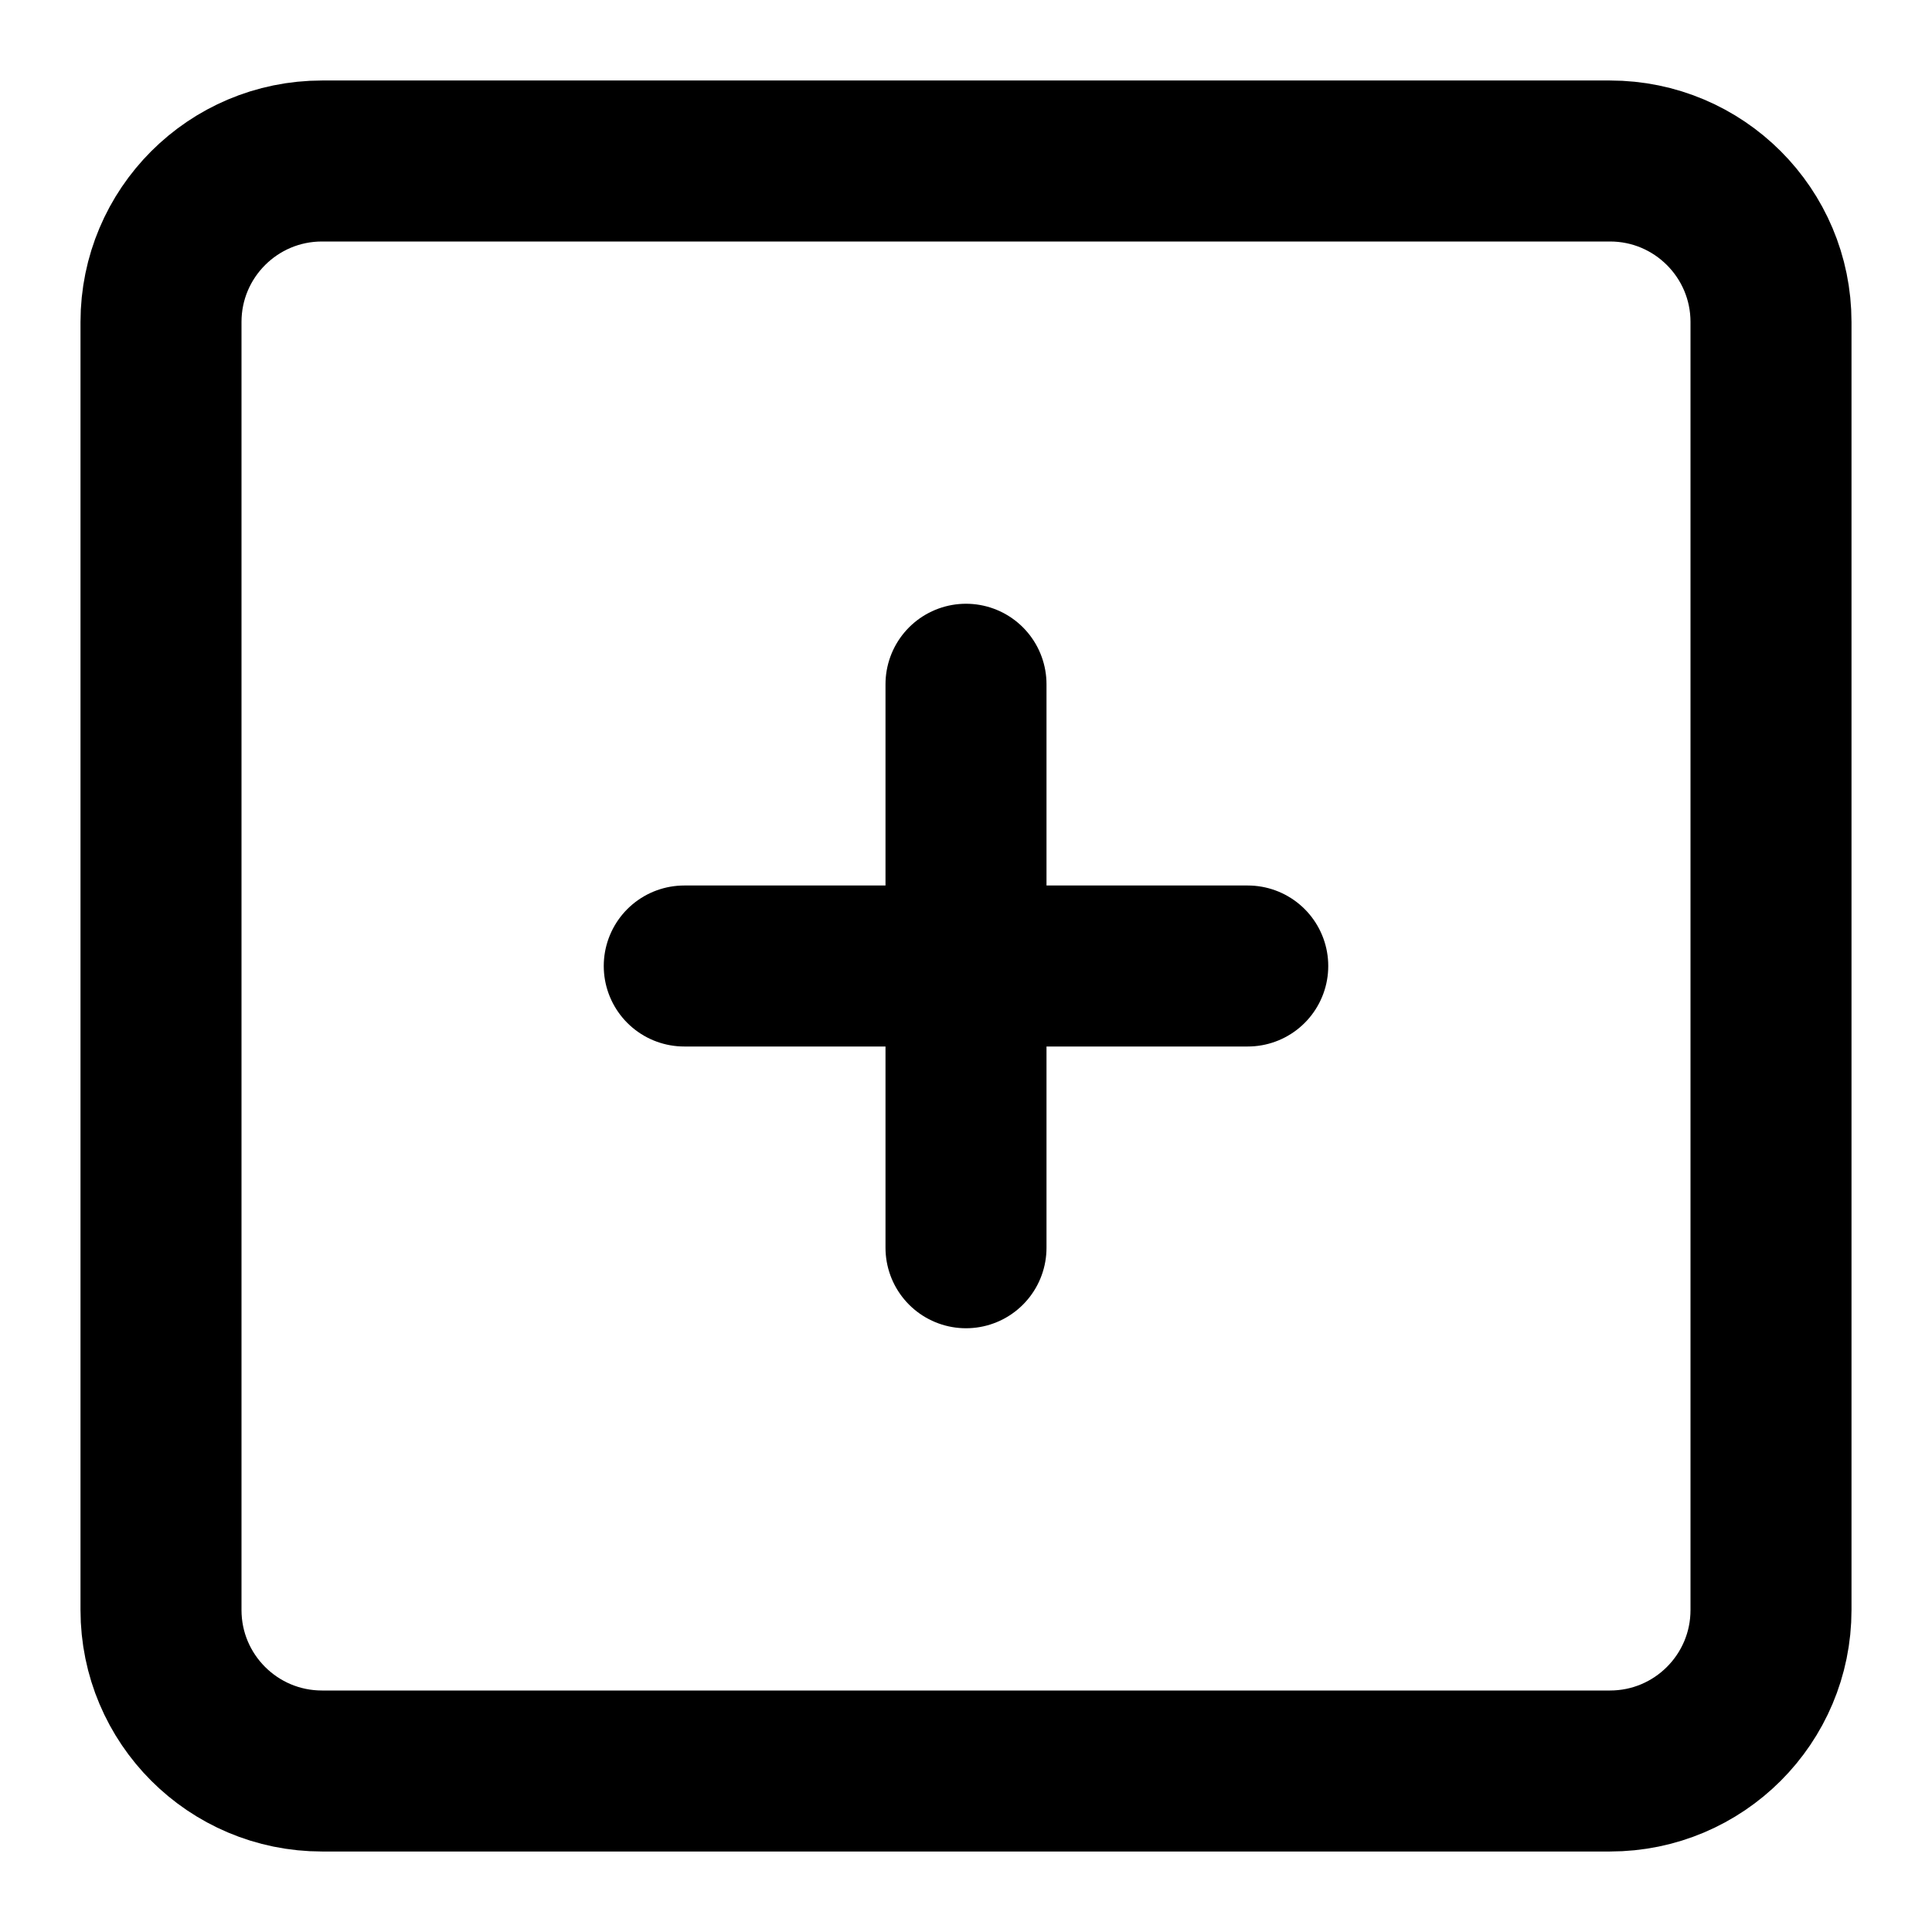
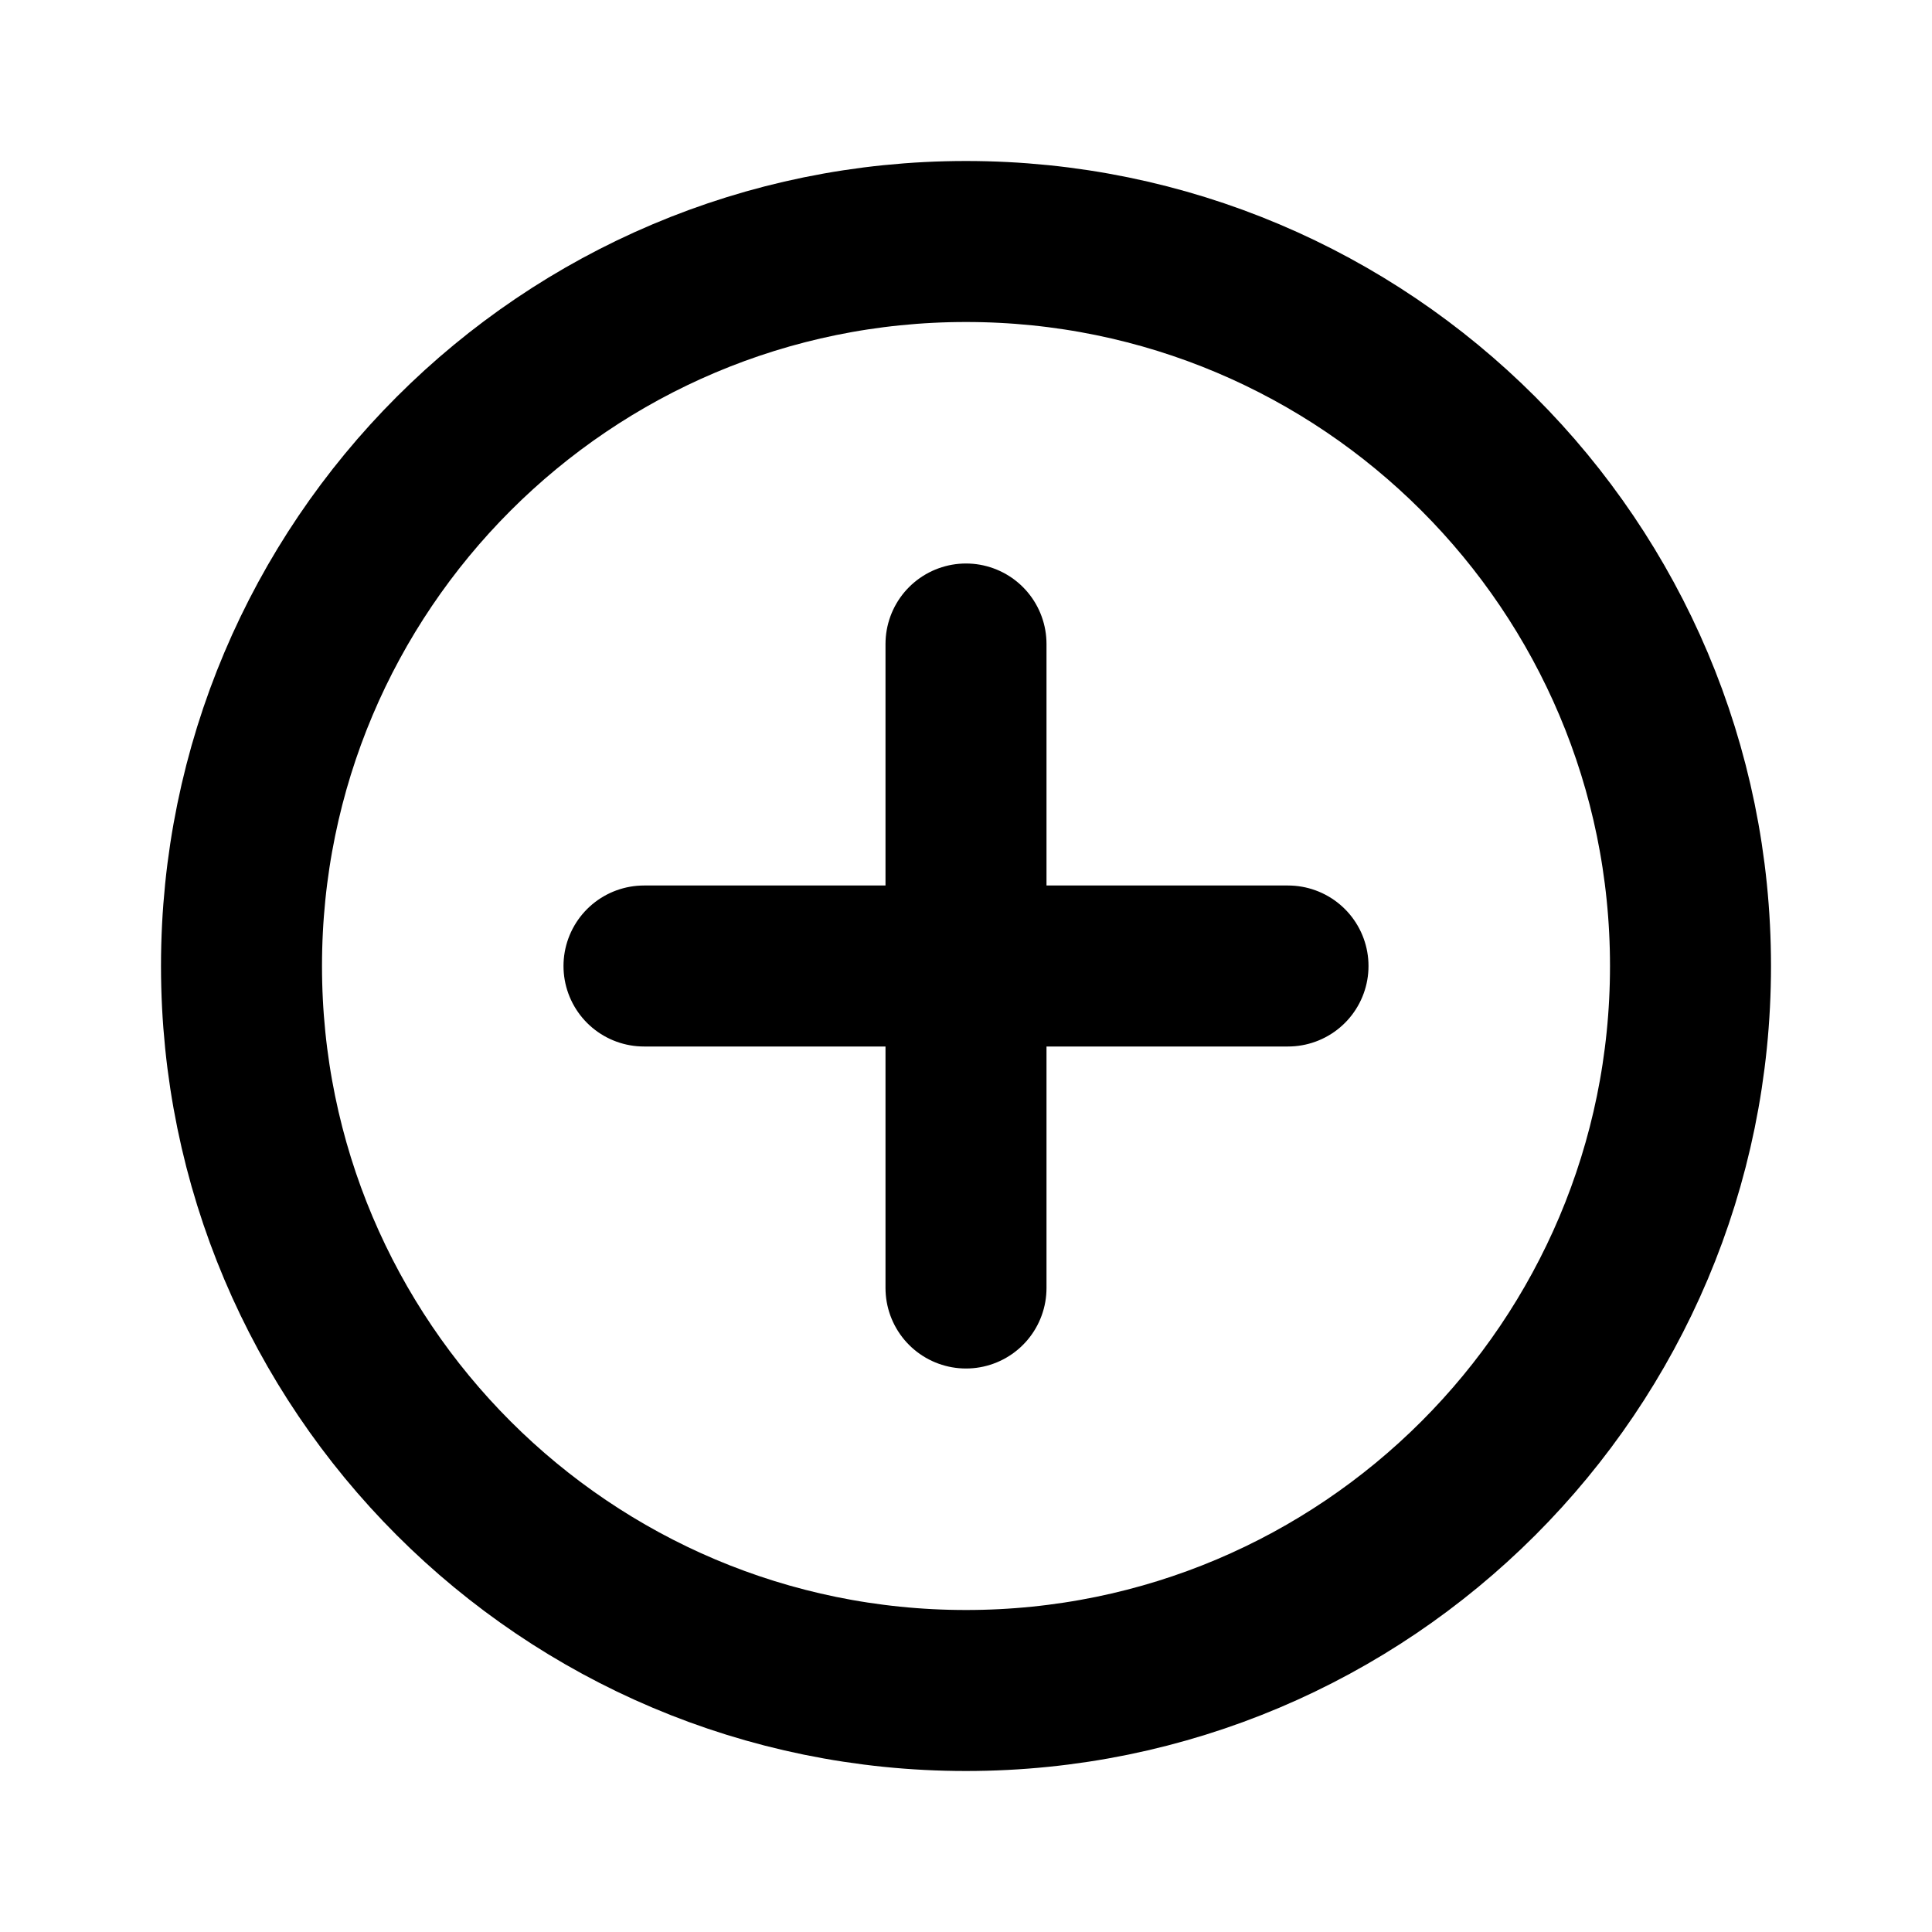
- <svg xmlns="http://www.w3.org/2000/svg" width="800px" height="800px" viewBox="0 0 24 24">
-   <g id="Complete">
-     <g id="add-square">
-       <g>
-         <rect data-name="--Rectangle" fill="none" height="20" id="_--Rectangle" rx="2" ry="2" stroke="#000000" stroke-linecap="round" stroke-linejoin="round" stroke-width="2" width="20" x="2" y="2" />
-         <line fill="none" stroke="#000000" stroke-linecap="round" stroke-linejoin="round" stroke-width="2" x1="15.5" x2="8.5" y1="12" y2="12" />
-         <line fill="none" stroke="#000000" stroke-linecap="round" stroke-linejoin="round" stroke-width="2" x1="12" x2="12" y1="15.5" y2="8.5" />
-       </g>
-     </g>
+ <svg xmlns="http://www.w3.org/2000/svg" width="800px" height="800px" viewBox="0 0 24 24" fill="none">
+   <g id="Edit / Add_Plus_Circle">
+     <path id="Vector" d="M8 12H12M12 12H16M12 12V16M12 12V8M12 21C7.029 21 3 16.971 3 12C3 7.029 7.029 3 12 3C16.971 3 21 7.029 21 12C21 16.971 16.971 21 12 21Z" stroke="#000000" stroke-width="2" stroke-linecap="round" stroke-linejoin="round" />
  </g>
</svg>
